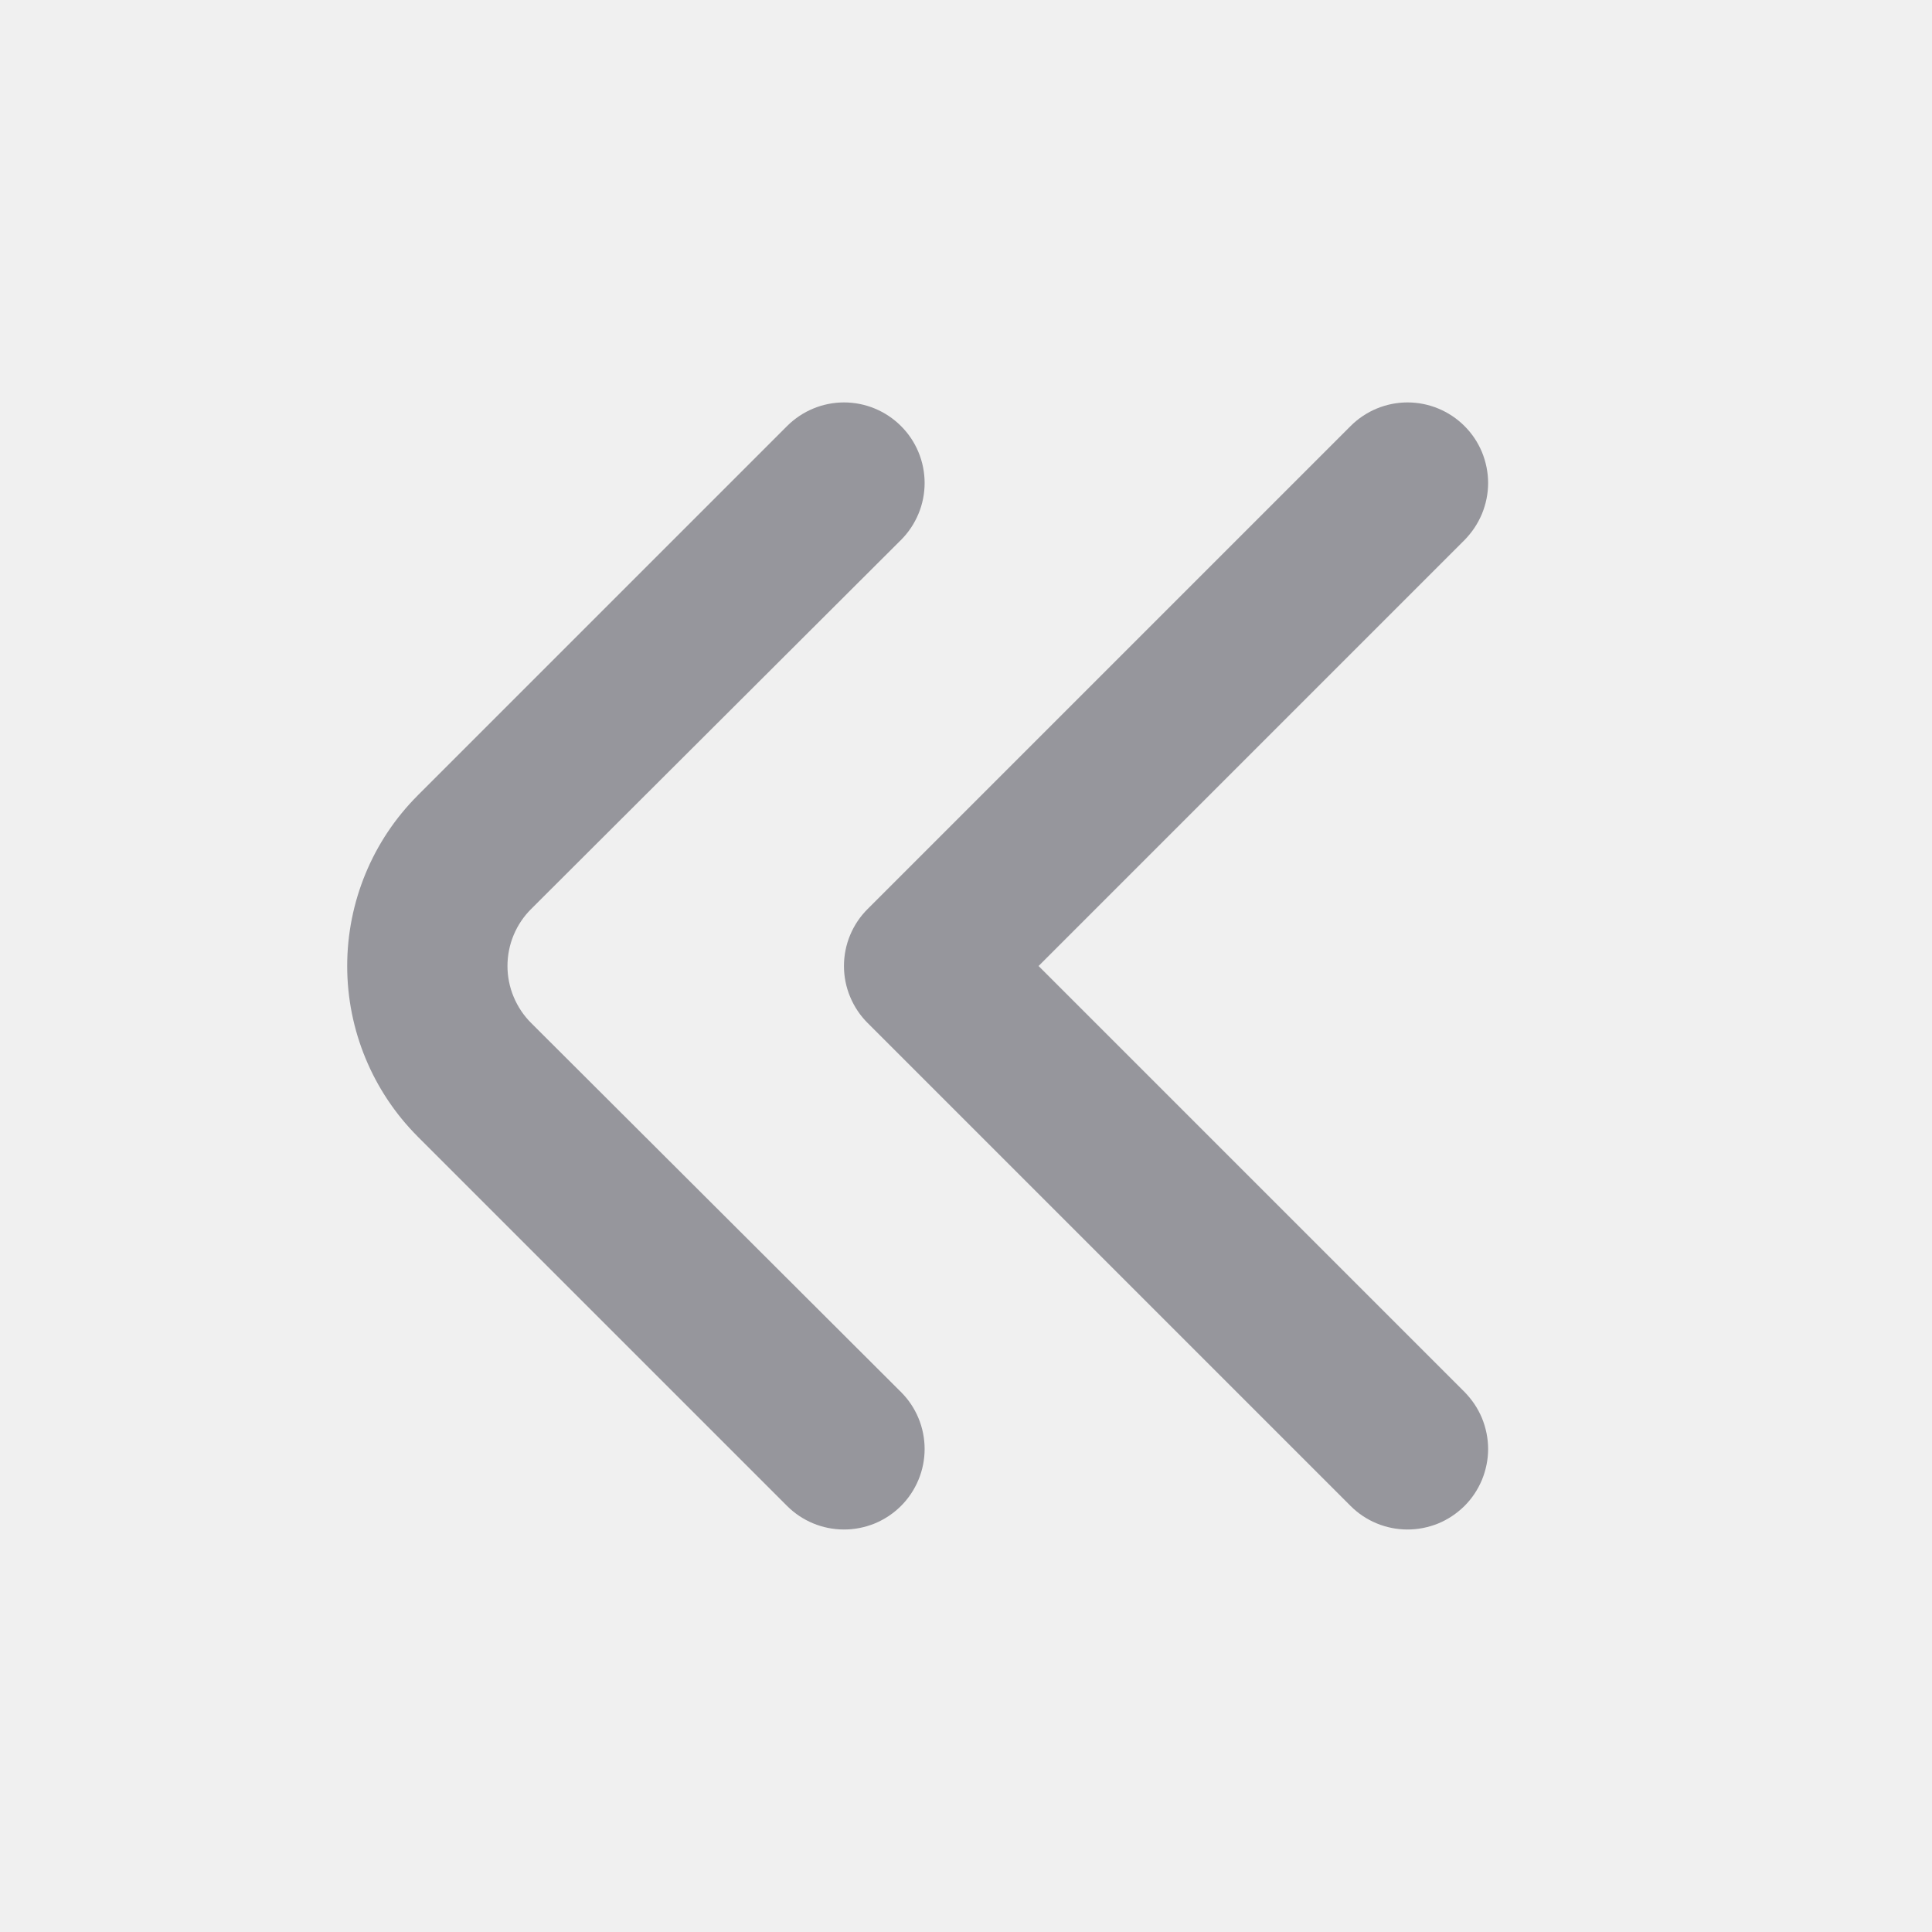
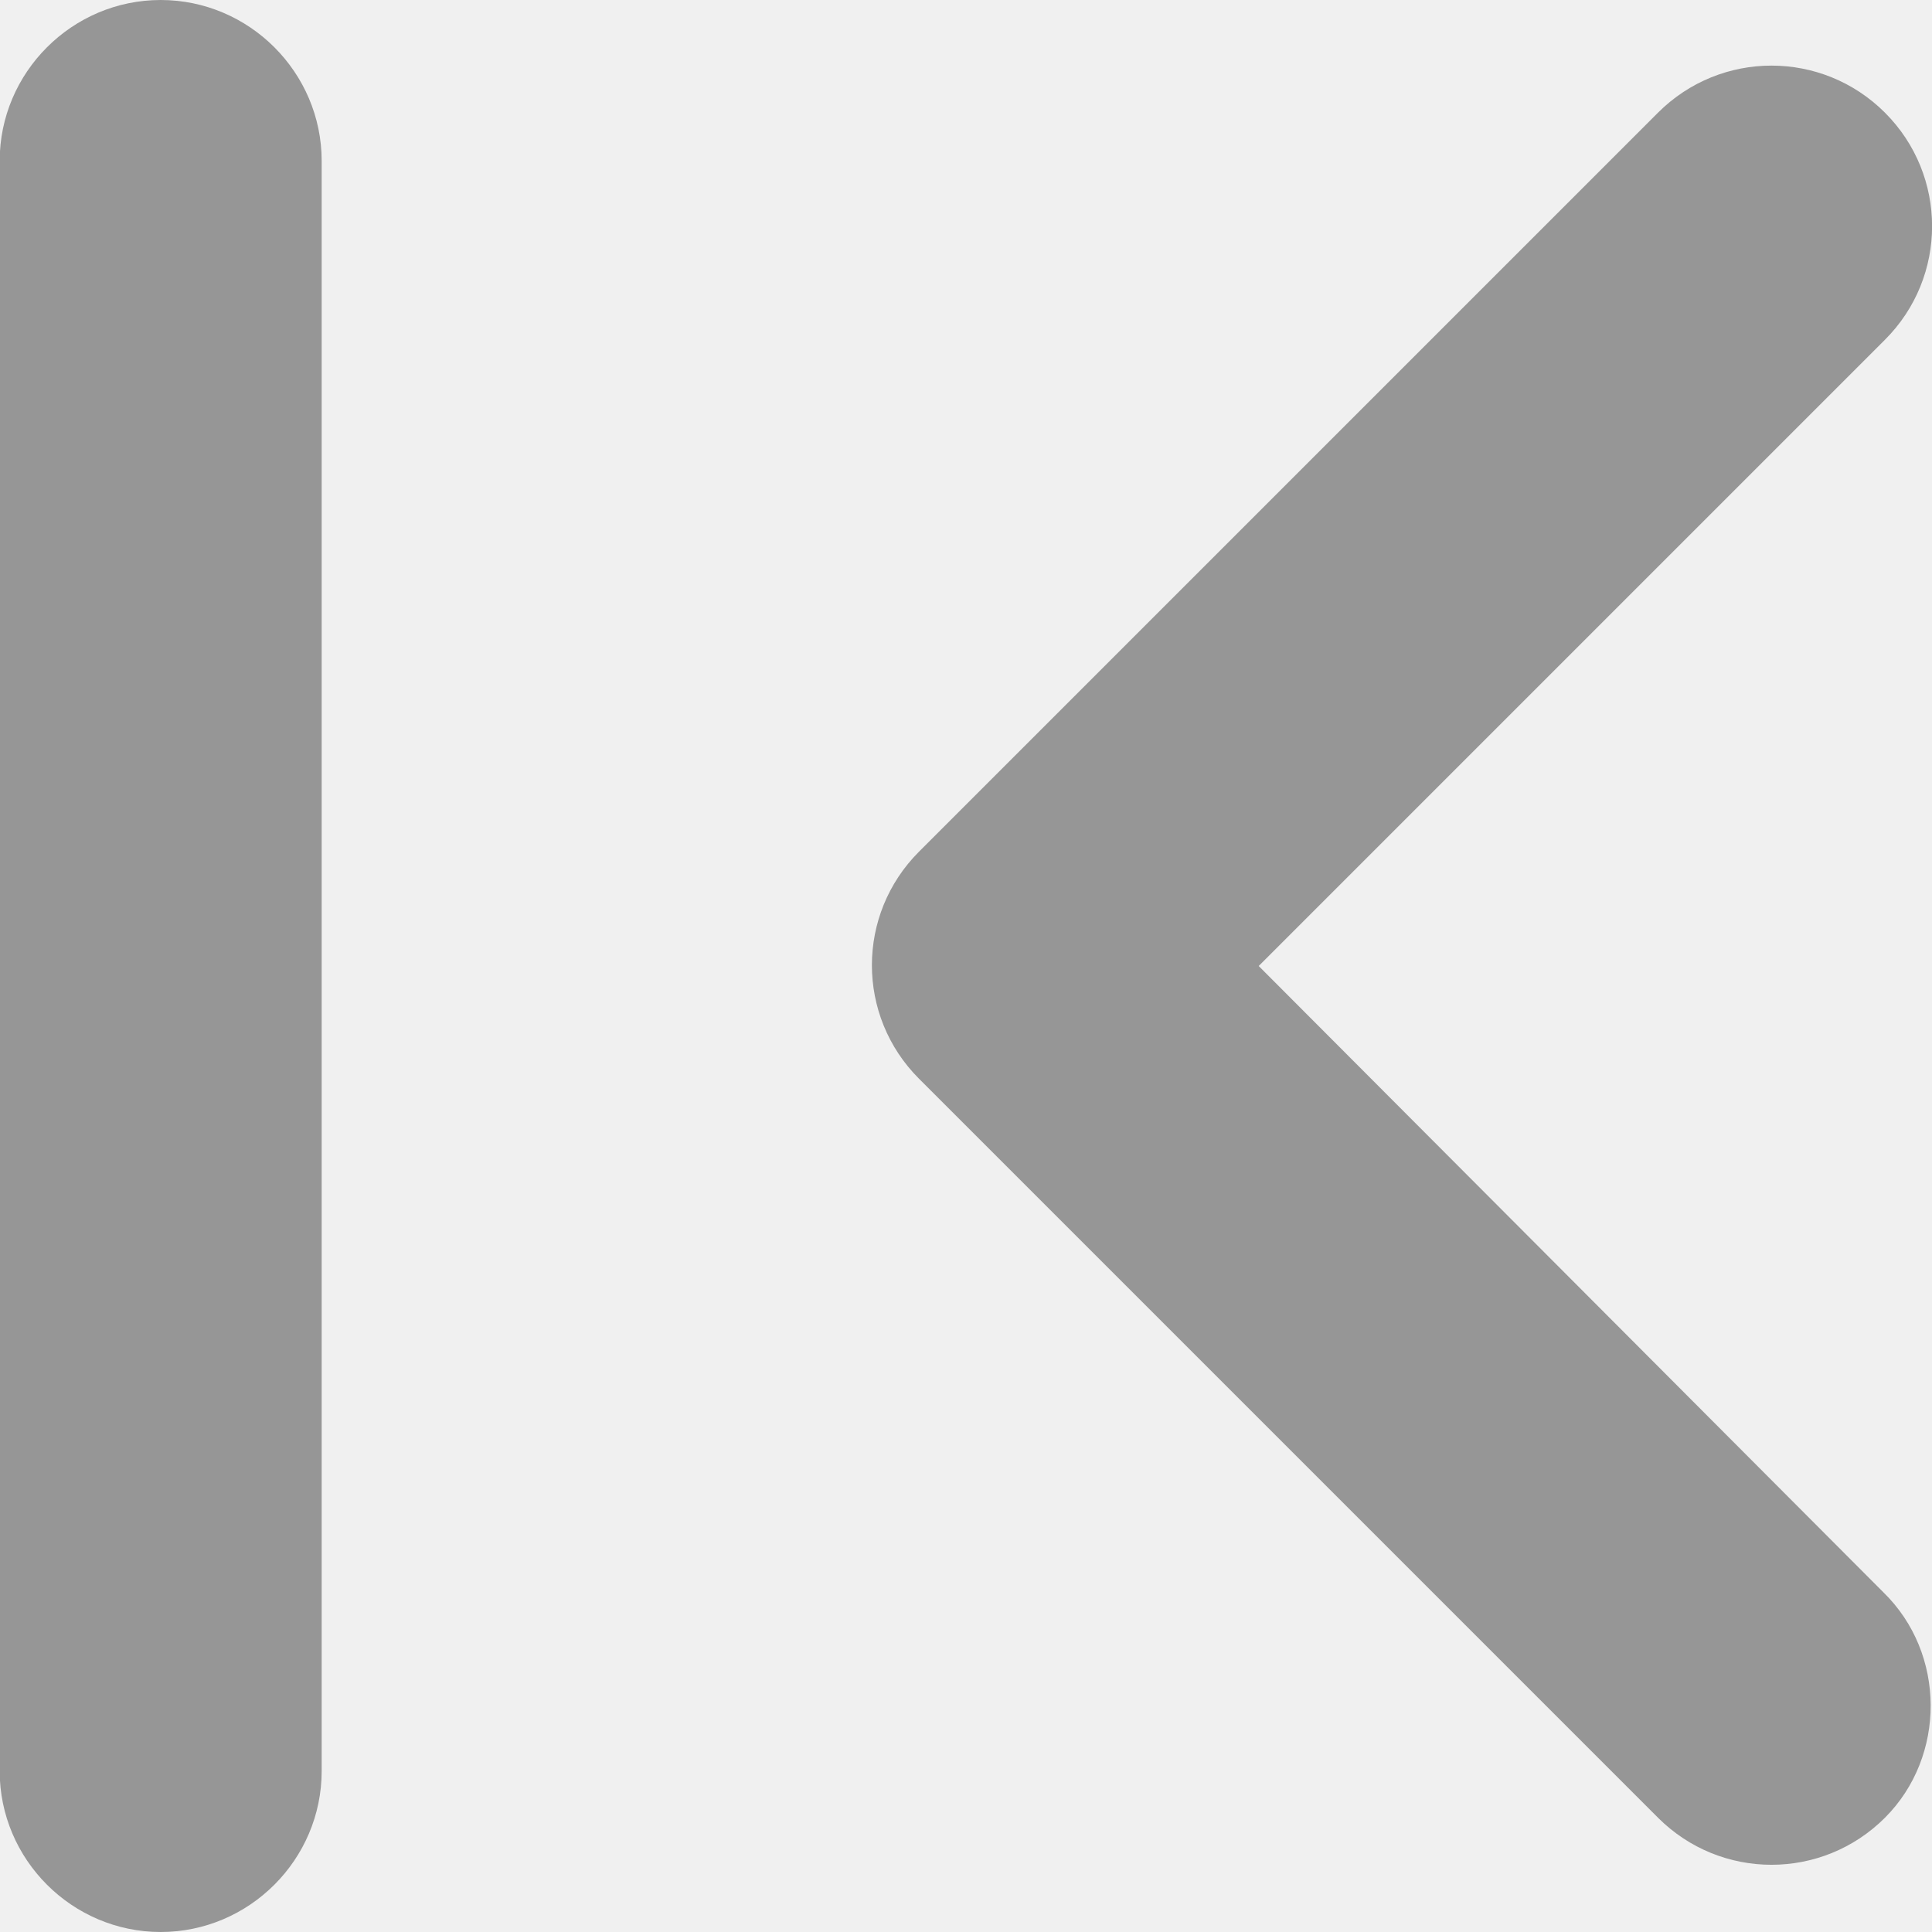
- <svg xmlns="http://www.w3.org/2000/svg" width="24" height="24" viewBox="0 0 24 24" fill="none">
-   <mask id="path-1-inside-1_5983_3975" fill="white">
-     <path d="M10.48 19C10.218 18.999 9.966 18.895 9.78 18.71L5.19 14.12C4.628 13.557 4.313 12.795 4.313 12C4.313 11.205 4.628 10.442 5.19 9.88L9.78 5.29C9.967 5.104 10.221 4.999 10.485 4.999C10.749 4.999 11.003 5.104 11.19 5.29C11.284 5.383 11.358 5.493 11.409 5.615C11.46 5.737 11.486 5.868 11.486 6C11.486 6.132 11.46 6.263 11.409 6.384C11.358 6.506 11.284 6.617 11.19 6.71L6.6 11.29C6.506 11.383 6.432 11.493 6.381 11.615C6.33 11.737 6.304 11.868 6.304 12C6.304 12.132 6.33 12.262 6.381 12.384C6.432 12.506 6.506 12.617 6.6 12.71L11.19 17.29C11.284 17.383 11.358 17.493 11.409 17.615C11.46 17.737 11.486 17.868 11.486 18C11.486 18.132 11.46 18.262 11.409 18.384C11.358 18.506 11.284 18.617 11.19 18.71C11.097 18.802 10.986 18.876 10.864 18.926C10.742 18.975 10.612 19.001 10.48 19Z" />
-   </mask>
-   <path d="M10.48 19C10.218 18.999 9.966 18.895 9.78 18.71L5.19 14.12C4.628 13.557 4.313 12.795 4.313 12C4.313 11.205 4.628 10.442 5.19 9.88L9.78 5.29C9.967 5.104 10.221 4.999 10.485 4.999C10.749 4.999 11.003 5.104 11.19 5.29C11.284 5.383 11.358 5.493 11.409 5.615C11.46 5.737 11.486 5.868 11.486 6C11.486 6.132 11.46 6.263 11.409 6.384C11.358 6.506 11.284 6.617 11.19 6.71L6.6 11.29C6.506 11.383 6.432 11.493 6.381 11.615C6.33 11.737 6.304 11.868 6.304 12C6.304 12.132 6.33 12.262 6.381 12.384C6.432 12.506 6.506 12.617 6.6 12.71L11.19 17.29C11.284 17.383 11.358 17.493 11.409 17.615C11.46 17.737 11.486 17.868 11.486 18C11.486 18.132 11.46 18.262 11.409 18.384C11.358 18.506 11.284 18.617 11.19 18.71C11.097 18.802 10.986 18.876 10.864 18.926C10.742 18.975 10.612 19.001 10.48 19Z" fill="#96969C" />
-   <path d="M10.48 19L10.603 -2.333L10.587 -2.333L10.57 -2.333L10.48 19ZM9.78 18.71L-5.305 33.795L-5.274 33.826L-5.243 33.856L9.78 18.71ZM5.19 14.12L-9.904 29.195L-9.895 29.205L5.19 14.12ZM4.313 12H-17.021H4.313ZM5.19 9.88L-9.895 -5.205L-9.904 -5.196L5.19 9.88ZM9.78 5.29L-5.26 -9.84L-5.282 -9.818L-5.305 -9.795L9.78 5.29ZM10.485 4.999V-16.334V4.999ZM11.19 5.29L-3.85 20.42L-3.841 20.428L-3.833 20.436L11.19 5.29ZM11.19 6.71L-3.833 -8.437L-3.856 -8.414L-3.878 -8.392L11.19 6.71ZM6.6 11.29L21.623 26.436L21.646 26.414L21.669 26.391L6.6 11.29ZM6.304 12H27.638H6.304ZM6.6 12.71L21.669 -2.392L21.646 -2.414L21.623 -2.437L6.6 12.71ZM11.19 17.29L-3.878 32.391L-3.856 32.414L-3.833 32.437L11.19 17.29ZM11.19 18.71L-3.833 3.563L-3.833 3.564L11.19 18.71ZM10.57 -2.333C15.904 -2.311 21.016 -0.193 24.803 3.563L-5.243 33.856C-1.083 37.982 4.531 40.308 10.39 40.333L10.57 -2.333ZM24.865 3.625L20.275 -0.965L-9.895 29.205L-5.305 33.795L24.865 3.625ZM20.284 -0.956C23.718 2.482 25.646 7.141 25.646 12H-17.021C-17.021 18.448 -14.461 24.633 -9.904 29.195L20.284 -0.956ZM25.646 12C25.646 16.858 23.718 21.518 20.284 24.955L-9.904 -5.196C-14.461 -0.633 -17.021 5.551 -17.021 12H25.646ZM20.275 24.965L24.865 20.375L-5.305 -9.795L-9.895 -5.205L20.275 24.965ZM24.82 20.42C21.01 24.207 15.857 26.332 10.485 26.332V-16.334C4.585 -16.334 -1.076 -14 -5.26 -9.84L24.82 20.42ZM10.485 26.332C5.113 26.332 -0.04 24.207 -3.85 20.42L26.23 -9.84C22.046 -14 16.385 -16.334 10.485 -16.334V26.332ZM-3.833 20.436C-5.739 18.546 -7.251 16.297 -8.284 13.819L31.102 -2.589C29.968 -5.311 28.306 -7.781 26.213 -9.857L-3.833 20.436ZM-8.284 13.819C-9.316 11.342 -9.847 8.684 -9.847 6H32.819C32.819 3.052 32.236 0.133 31.102 -2.589L-8.284 13.819ZM-9.847 6C-9.847 3.316 -9.316 0.658 -8.284 -1.82L31.102 14.589C32.236 11.867 32.819 8.948 32.819 6H-9.847ZM-8.284 -1.82C-7.251 -4.298 -5.739 -6.547 -3.833 -8.437L26.213 21.857C28.306 19.78 29.968 17.31 31.102 14.589L-8.284 -1.82ZM-3.878 -8.392L-8.468 -3.812L21.669 26.391L26.259 21.811L-3.878 -8.392ZM-8.423 -3.857C-10.516 -1.781 -12.178 0.689 -13.312 3.411L26.074 19.82C25.041 22.297 23.529 24.546 21.623 26.436L-8.423 -3.857ZM-13.312 3.411C-14.445 6.132 -15.029 9.052 -15.029 12H27.638C27.638 14.684 27.106 17.342 26.074 19.82L-13.312 3.411ZM-15.029 12C-15.029 14.948 -14.445 17.867 -13.312 20.589L26.074 4.18C27.106 6.658 27.638 9.316 27.638 12H-15.029ZM-13.312 20.589C-12.178 23.31 -10.516 25.78 -8.423 27.857L21.623 -2.437C23.529 -0.547 25.041 1.702 26.074 4.18L-13.312 20.589ZM-8.468 27.811L-3.878 32.391L26.259 2.188L21.669 -2.392L-8.468 27.811ZM-3.833 32.437C-5.739 30.546 -7.251 28.297 -8.284 25.82L31.102 9.411C29.968 6.689 28.306 4.219 26.213 2.143L-3.833 32.437ZM-8.284 25.82C-9.316 23.342 -9.847 20.684 -9.847 18H32.819C32.819 15.052 32.236 12.133 31.102 9.411L-8.284 25.82ZM-9.847 18C-9.847 15.316 -9.316 12.658 -8.284 10.18L31.102 26.589C32.236 23.867 32.819 20.948 32.819 18H-9.847ZM-8.284 10.18C-7.251 7.702 -5.739 5.453 -3.833 3.563L26.213 33.856C28.306 31.78 29.968 29.31 31.102 26.589L-8.284 10.18ZM-3.833 3.564C-1.933 1.679 0.32 0.188 2.797 -0.824L18.931 38.675C21.652 37.563 24.127 35.926 26.213 33.856L-3.833 3.564ZM2.797 -0.824C5.275 -1.836 7.927 -2.349 10.603 -2.333L10.357 40.333C13.296 40.35 16.209 39.786 18.931 38.675L2.797 -0.824Z" fill="#96969C" mask="url(#path-1-inside-1_5983_3975)" />
-   <mask id="path-3-inside-2_5983_3975" fill="white">
-     <path d="M17.48 19C17.218 18.999 16.966 18.895 16.78 18.71L10.78 12.71C10.686 12.617 10.612 12.506 10.561 12.384C10.51 12.262 10.484 12.132 10.484 12C10.484 11.868 10.51 11.737 10.561 11.615C10.612 11.493 10.686 11.383 10.78 11.29L16.78 5.29C16.967 5.104 17.221 4.999 17.485 4.999C17.749 4.999 18.003 5.104 18.19 5.29C18.284 5.383 18.358 5.493 18.409 5.615C18.459 5.737 18.486 5.868 18.486 6C18.486 6.132 18.459 6.263 18.409 6.384C18.358 6.506 18.284 6.617 18.19 6.71L12.9 12L18.19 17.29C18.284 17.383 18.358 17.493 18.409 17.615C18.459 17.737 18.486 17.868 18.486 18C18.486 18.132 18.459 18.262 18.409 18.384C18.358 18.506 18.284 18.617 18.19 18.71C18.096 18.802 17.986 18.876 17.864 18.926C17.742 18.975 17.611 19.001 17.48 19Z" />
-   </mask>
-   <path d="M17.48 19C17.218 18.999 16.966 18.895 16.78 18.71L10.78 12.71C10.686 12.617 10.612 12.506 10.561 12.384C10.51 12.262 10.484 12.132 10.484 12C10.484 11.868 10.51 11.737 10.561 11.615C10.612 11.493 10.686 11.383 10.78 11.29L16.78 5.29C16.967 5.104 17.221 4.999 17.485 4.999C17.749 4.999 18.003 5.104 18.19 5.29C18.284 5.383 18.358 5.493 18.409 5.615C18.459 5.737 18.486 5.868 18.486 6C18.486 6.132 18.459 6.263 18.409 6.384C18.358 6.506 18.284 6.617 18.19 6.71L12.9 12L18.19 17.29C18.284 17.383 18.358 17.493 18.409 17.615C18.459 17.737 18.486 17.868 18.486 18C18.486 18.132 18.459 18.262 18.409 18.384C18.358 18.506 18.284 18.617 18.19 18.71C18.096 18.802 17.986 18.876 17.864 18.926C17.742 18.975 17.611 19.001 17.48 19Z" fill="#96969C" />
-   <path d="M17.48 19L17.603 -2.333L17.586 -2.333L17.57 -2.333L17.48 19ZM16.78 18.71L1.695 33.795L1.726 33.826L1.757 33.856L16.78 18.71ZM10.78 12.71L25.865 -2.375L25.834 -2.406L25.803 -2.437L10.78 12.71ZM10.484 12H31.817H10.484ZM10.78 11.29L25.803 26.436L25.834 26.406L25.865 26.375L10.78 11.29ZM16.78 5.29L1.74 -9.84L1.717 -9.818L1.695 -9.795L16.78 5.29ZM18.19 5.29L3.15 20.42L3.158 20.428L3.167 20.436L18.19 5.29ZM18.19 6.71L3.167 -8.437L3.136 -8.406L3.105 -8.375L18.19 6.71ZM12.9 12L-2.185 -3.085L-17.27 12L-2.185 27.085L12.9 12ZM18.19 17.29L3.105 32.375L3.136 32.406L3.167 32.437L18.19 17.29ZM18.19 18.71L3.167 3.563L3.167 3.564L18.19 18.71ZM17.57 -2.333C22.904 -2.311 28.016 -0.193 31.803 3.563L1.757 33.856C5.916 37.982 11.531 40.308 17.39 40.333L17.57 -2.333ZM31.865 3.625L25.865 -2.375L-4.305 27.795L1.695 33.795L31.865 3.625ZM25.803 -2.437C27.709 -0.547 29.221 1.702 30.254 4.18L-9.132 20.589C-7.998 23.31 -6.336 25.78 -4.243 27.857L25.803 -2.437ZM30.254 4.18C31.286 6.658 31.817 9.316 31.817 12H-10.849C-10.849 14.948 -10.265 17.867 -9.132 20.589L30.254 4.18ZM31.817 12C31.817 14.684 31.286 17.342 30.254 19.82L-9.132 3.411C-10.265 6.132 -10.849 9.052 -10.849 12H31.817ZM30.254 19.82C29.221 22.297 27.709 24.546 25.803 26.436L-4.243 -3.857C-6.336 -1.781 -7.998 0.689 -9.132 3.411L30.254 19.82ZM25.865 26.375L31.865 20.375L1.695 -9.795L-4.305 -3.795L25.865 26.375ZM31.82 20.42C28.01 24.207 22.857 26.332 17.485 26.332V-16.334C11.585 -16.334 5.924 -13.999 1.74 -9.84L31.82 20.42ZM17.485 26.332C12.113 26.332 6.96 24.207 3.15 20.42L33.23 -9.84C29.045 -13.999 23.385 -16.334 17.485 -16.334V26.332ZM3.167 20.436C1.261 18.546 -0.252 16.297 -1.284 13.819L38.101 -2.589C36.968 -5.311 35.306 -7.781 33.213 -9.857L3.167 20.436ZM-1.284 13.819C-2.316 11.342 -2.848 8.684 -2.848 6H39.819C39.819 3.052 39.235 0.133 38.101 -2.589L-1.284 13.819ZM-2.848 6C-2.848 3.316 -2.316 0.658 -1.284 -1.82L38.101 14.589C39.235 11.867 39.819 8.948 39.819 6H-2.848ZM-1.284 -1.82C-0.252 -4.298 1.261 -6.547 3.167 -8.437L33.213 21.857C35.306 19.78 36.968 17.31 38.101 14.589L-1.284 -1.82ZM3.105 -8.375L-2.185 -3.085L27.985 27.085L33.275 21.795L3.105 -8.375ZM-2.185 27.085L3.105 32.375L33.275 2.205L27.985 -3.085L-2.185 27.085ZM3.167 32.437C1.261 30.546 -0.252 28.297 -1.284 25.82L38.101 9.411C36.968 6.689 35.306 4.219 33.213 2.143L3.167 32.437ZM-1.284 25.82C-2.316 23.342 -2.848 20.684 -2.848 18H39.819C39.819 15.052 39.235 12.133 38.101 9.411L-1.284 25.82ZM-2.848 18C-2.848 15.316 -2.316 12.658 -1.284 10.18L38.101 26.589C39.235 23.867 39.819 20.948 39.819 18H-2.848ZM-1.284 10.18C-0.252 7.702 1.261 5.453 3.167 3.563L33.213 33.856C35.306 31.78 36.968 29.31 38.101 26.589L-1.284 10.18ZM3.167 3.564C5.066 1.679 7.32 0.188 9.797 -0.824L25.93 38.675C28.652 37.564 31.127 35.926 33.213 33.856L3.167 3.564ZM9.797 -0.824C12.274 -1.836 14.927 -2.349 17.603 -2.333L17.357 40.333C20.296 40.35 23.209 39.786 25.93 38.675L9.797 -0.824Z" fill="#96969C" mask="url(#path-3-inside-2_5983_3975)" />
+ <svg xmlns="http://www.w3.org/2000/svg" width="12" height="12" viewBox="0 0 12 12" fill="none">
+   <path d="M11.698 9.89L7.818 6L11.708 2.11C12.098 1.72 12.098 1.09 11.708 0.7C11.318 0.31 10.688 0.31 10.298 0.7L5.708 5.29C5.318 5.68 5.318 6.31 5.708 6.7L10.298 11.29C10.688 11.68 11.318 11.68 11.708 11.29C12.088 10.91 12.088 10.27 11.698 9.89ZM0.998 0C1.548 0 1.998 0.45 1.998 1V11C1.998 11.55 1.548 12 0.998 12C0.448 12 -0.002 11.55 -0.002 11V1C-0.002 0.45 0.448 0 0.998 0Z" fill="#969696" />
</svg>
